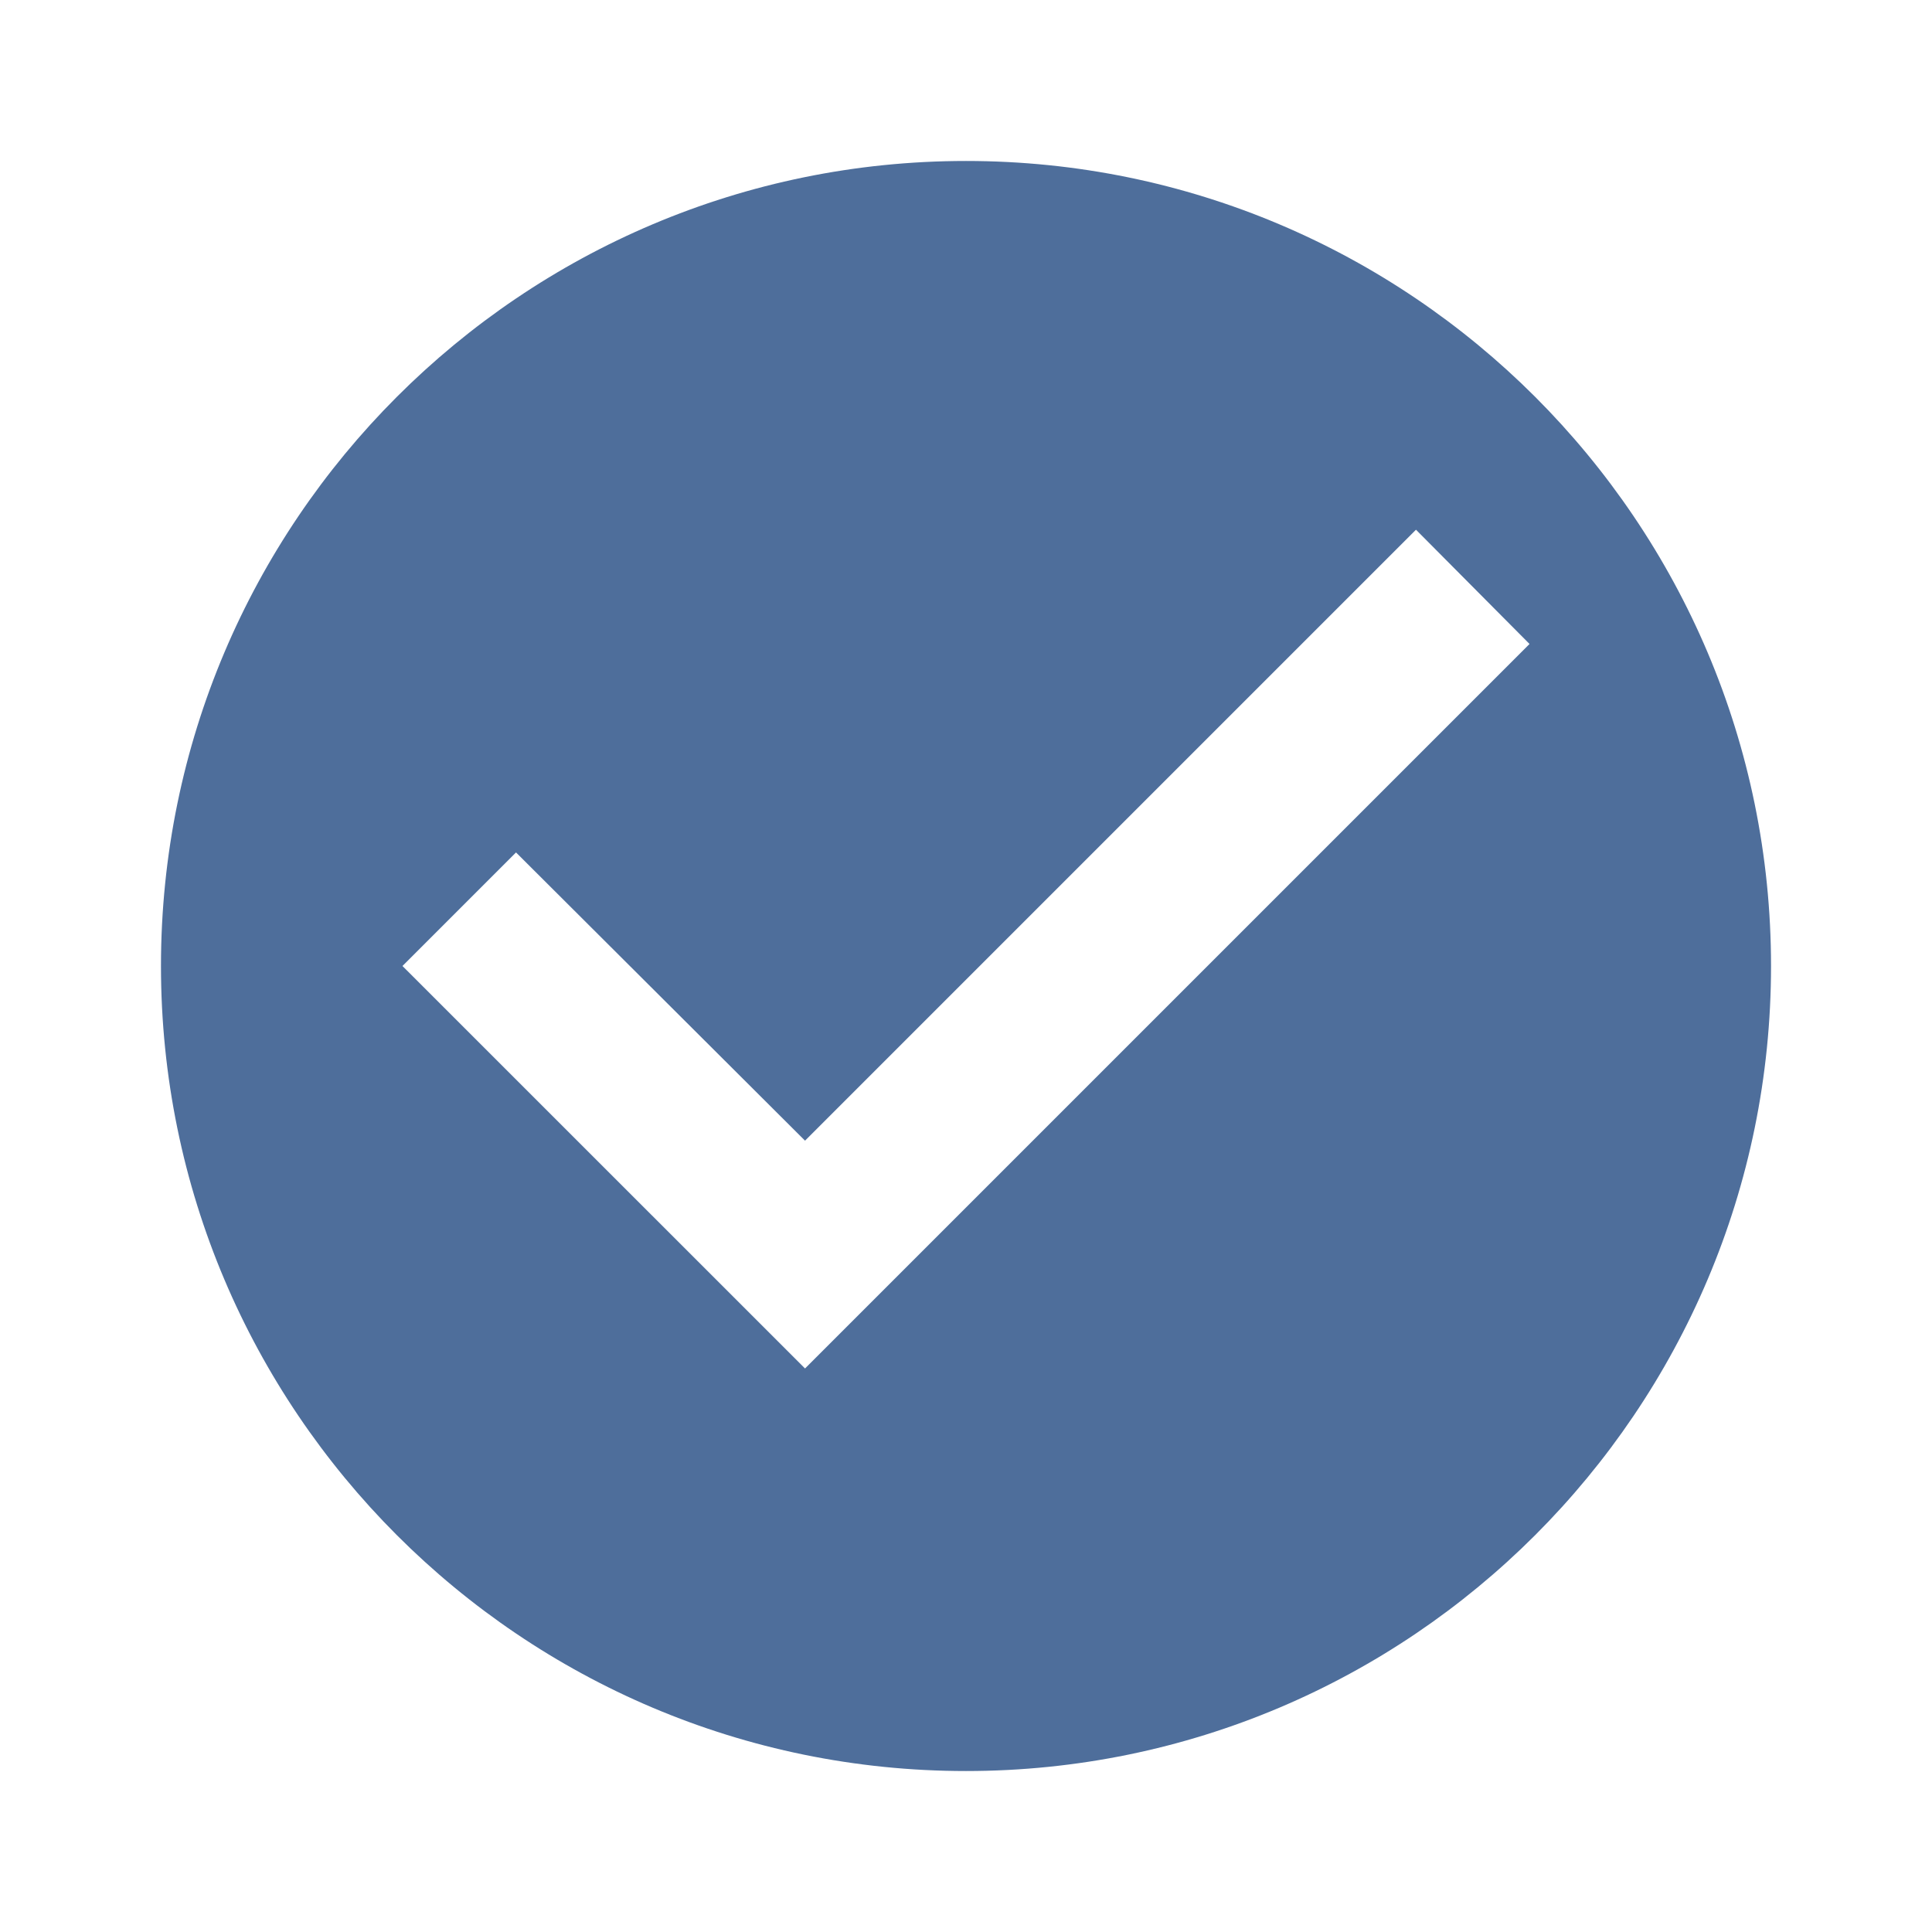
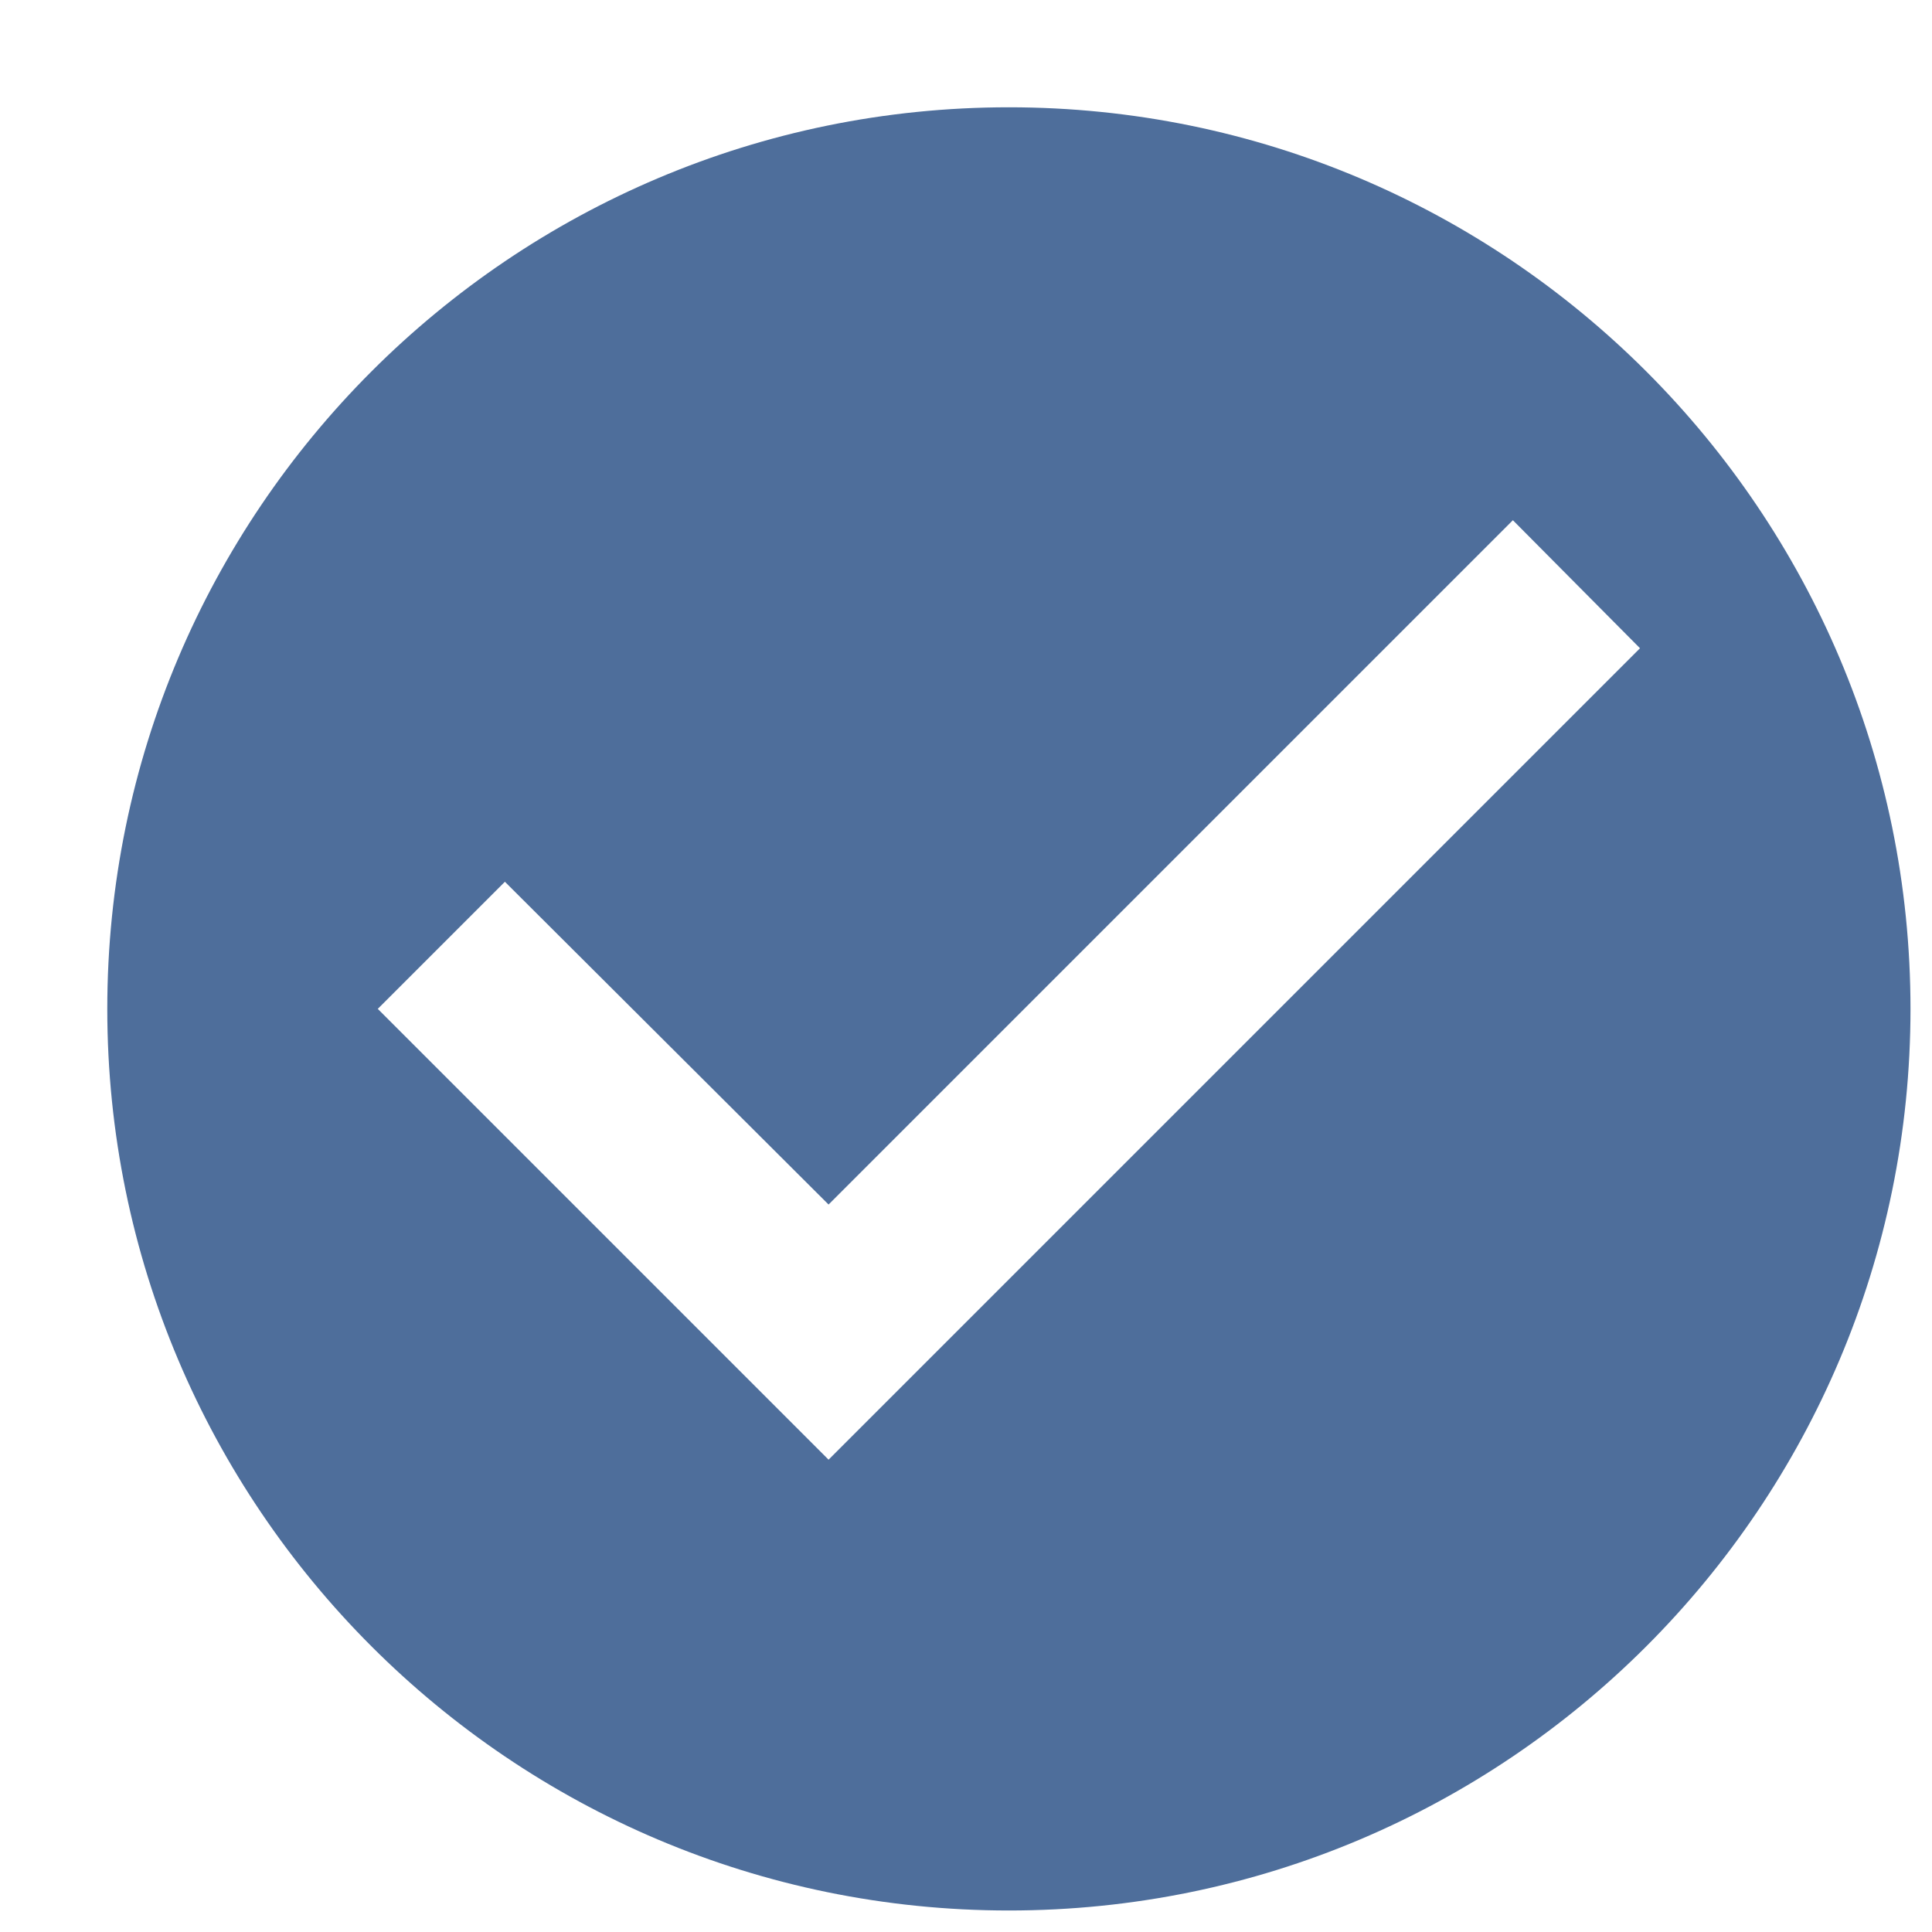
- <svg xmlns="http://www.w3.org/2000/svg" width="22" height="22" viewBox="0 0 22 22" fill="none">
-   <path d="M11 1.833C5.94 1.833 1.833 5.94 1.833 11C1.833 16.06 5.94 20.167 11 20.167C16.06 20.167 20.167 16.06 20.167 11C20.167 5.94 16.06 1.833 11 1.833ZM9.167 15.583L4.583 11L5.876 9.707L9.167 12.989L16.124 6.032L17.417 7.333L9.167 15.583Z" fill="#4E6E9B" />
+ <svg xmlns="http://www.w3.org/2000/svg" width="15" height="15" viewBox="0 0 15 15" fill="none">
+   <path d="M7.833 0.833C3.969 0.833 0.833 3.969 0.833 7.833C0.833 11.697 3.969 14.833 7.833 14.833C11.697 14.833 14.833 11.697 14.833 7.833C14.833 3.969 11.697 0.833 7.833 0.833ZM6.433 11.333L2.933 7.833L3.92 6.846L6.433 9.352L11.746 4.039L12.733 5.033L6.433 11.333Z" fill="#4E6E9B" />
</svg>
